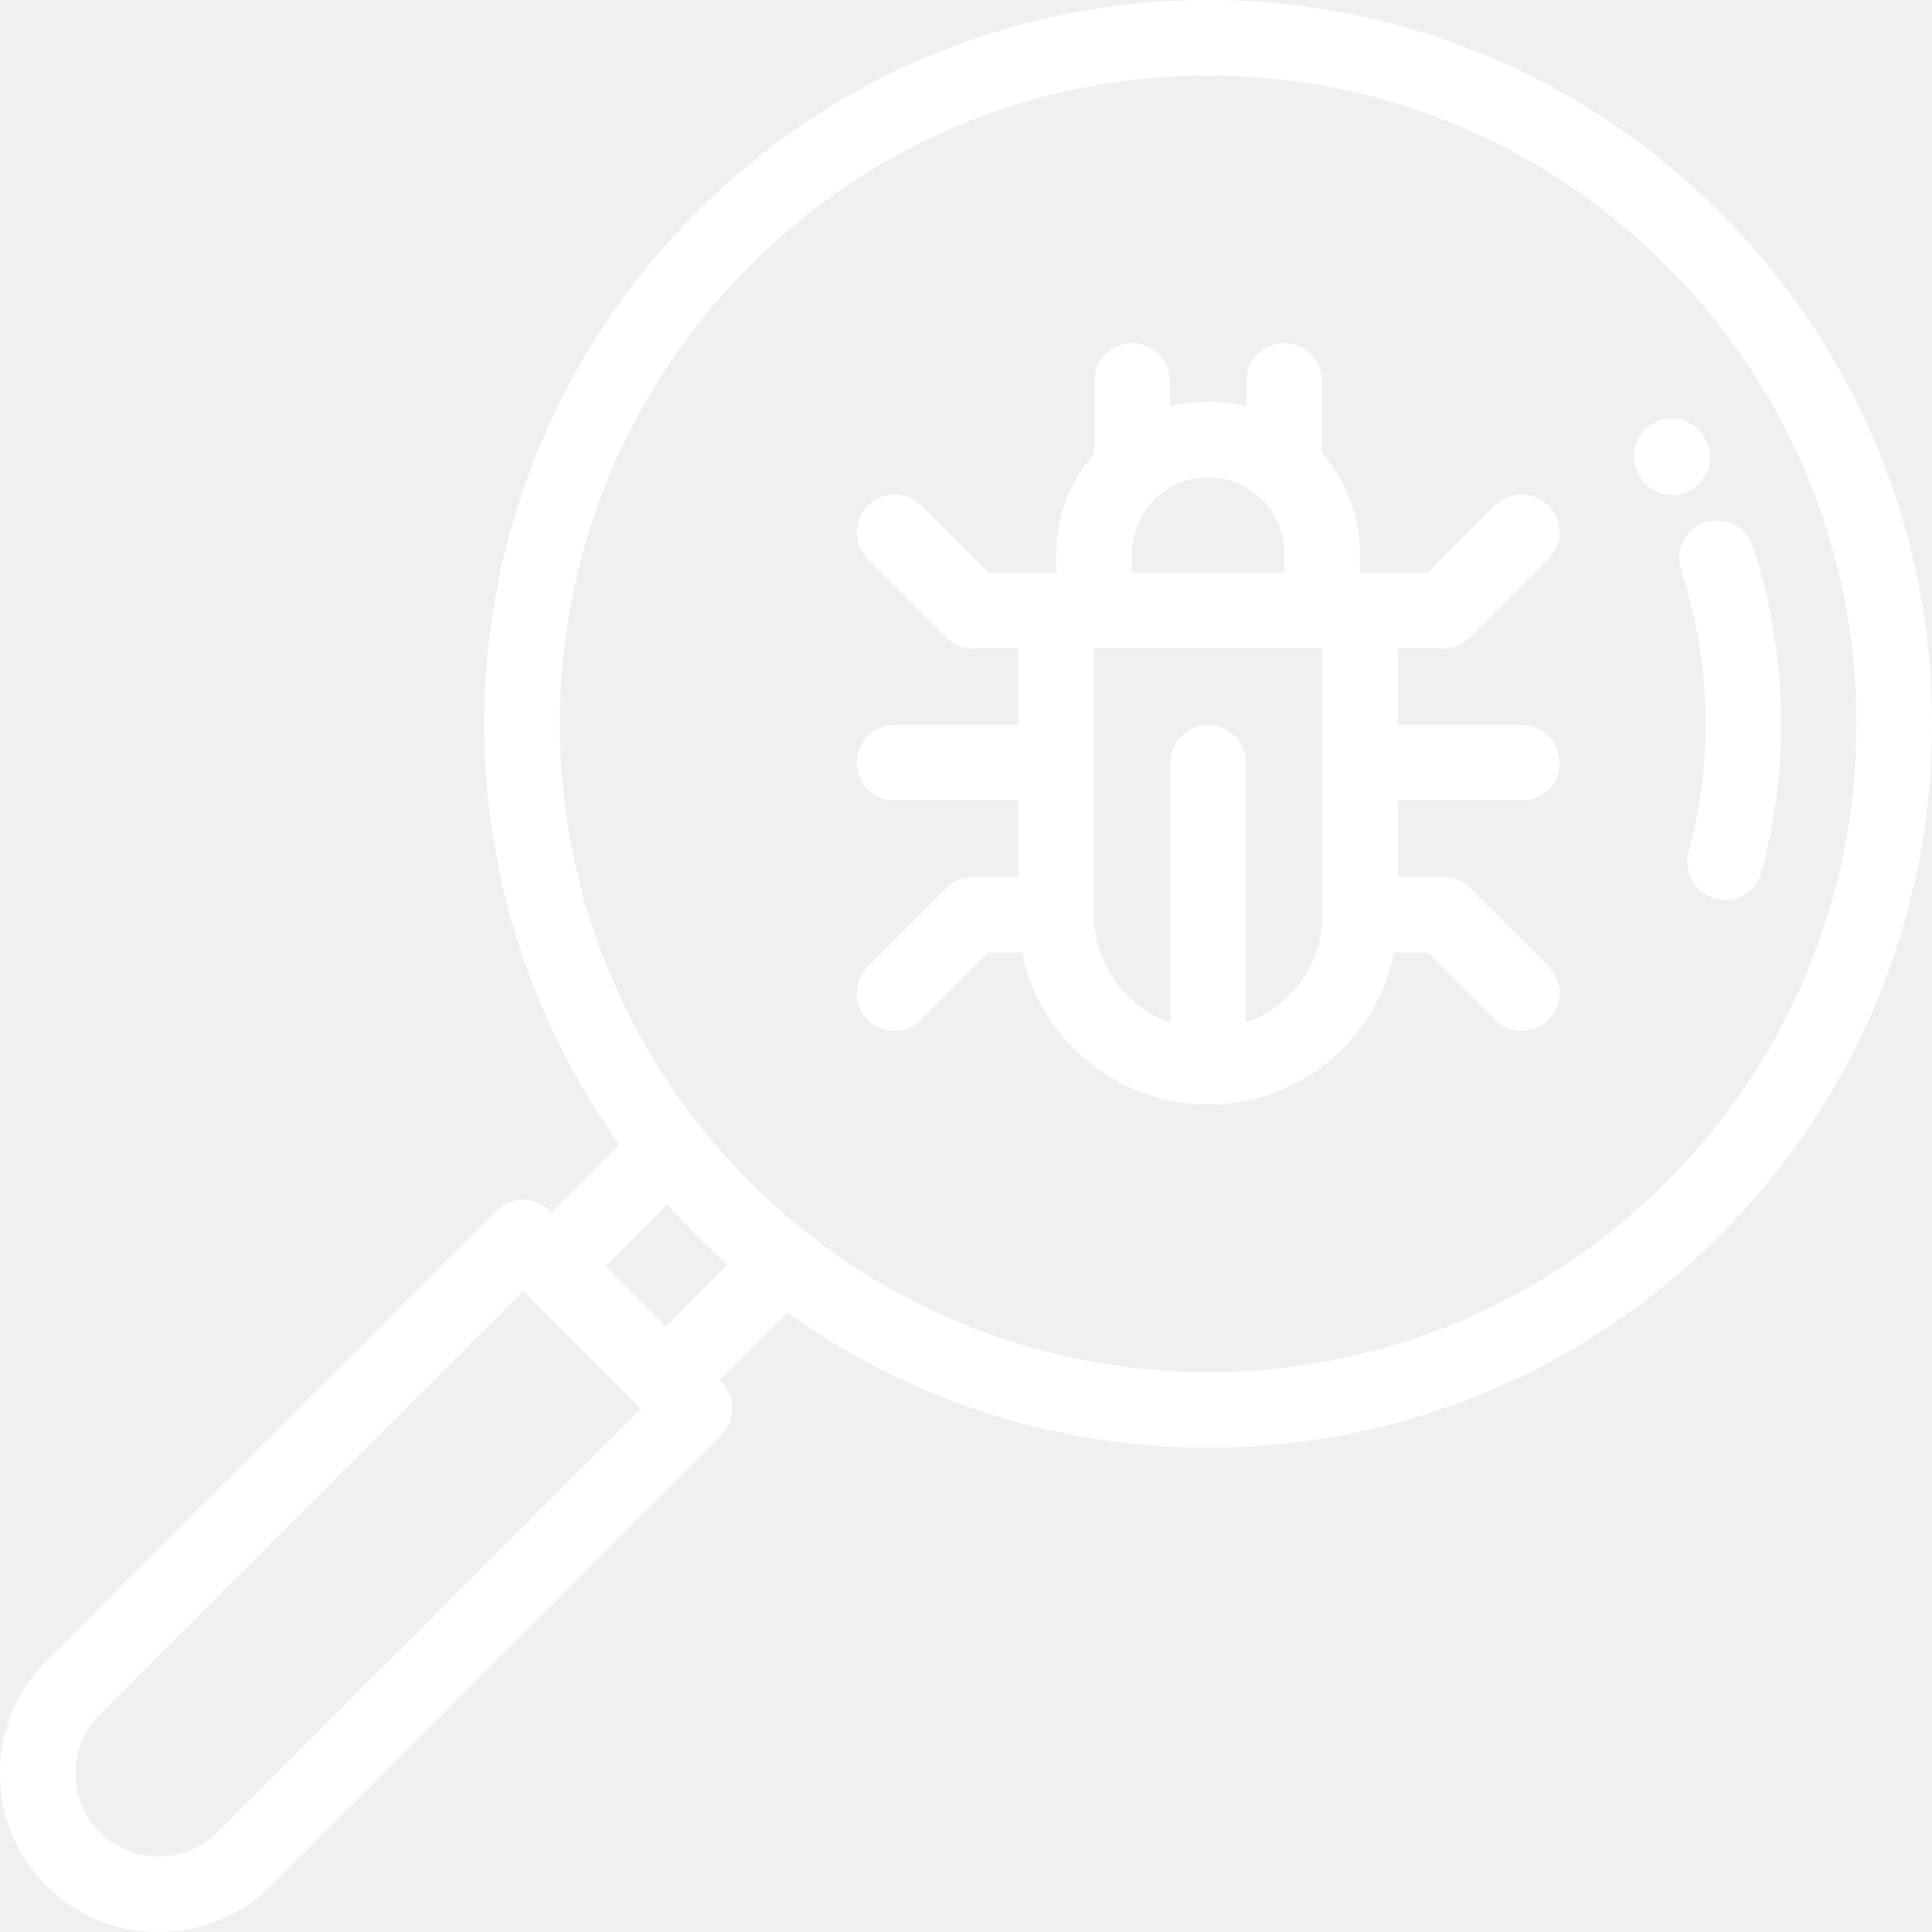
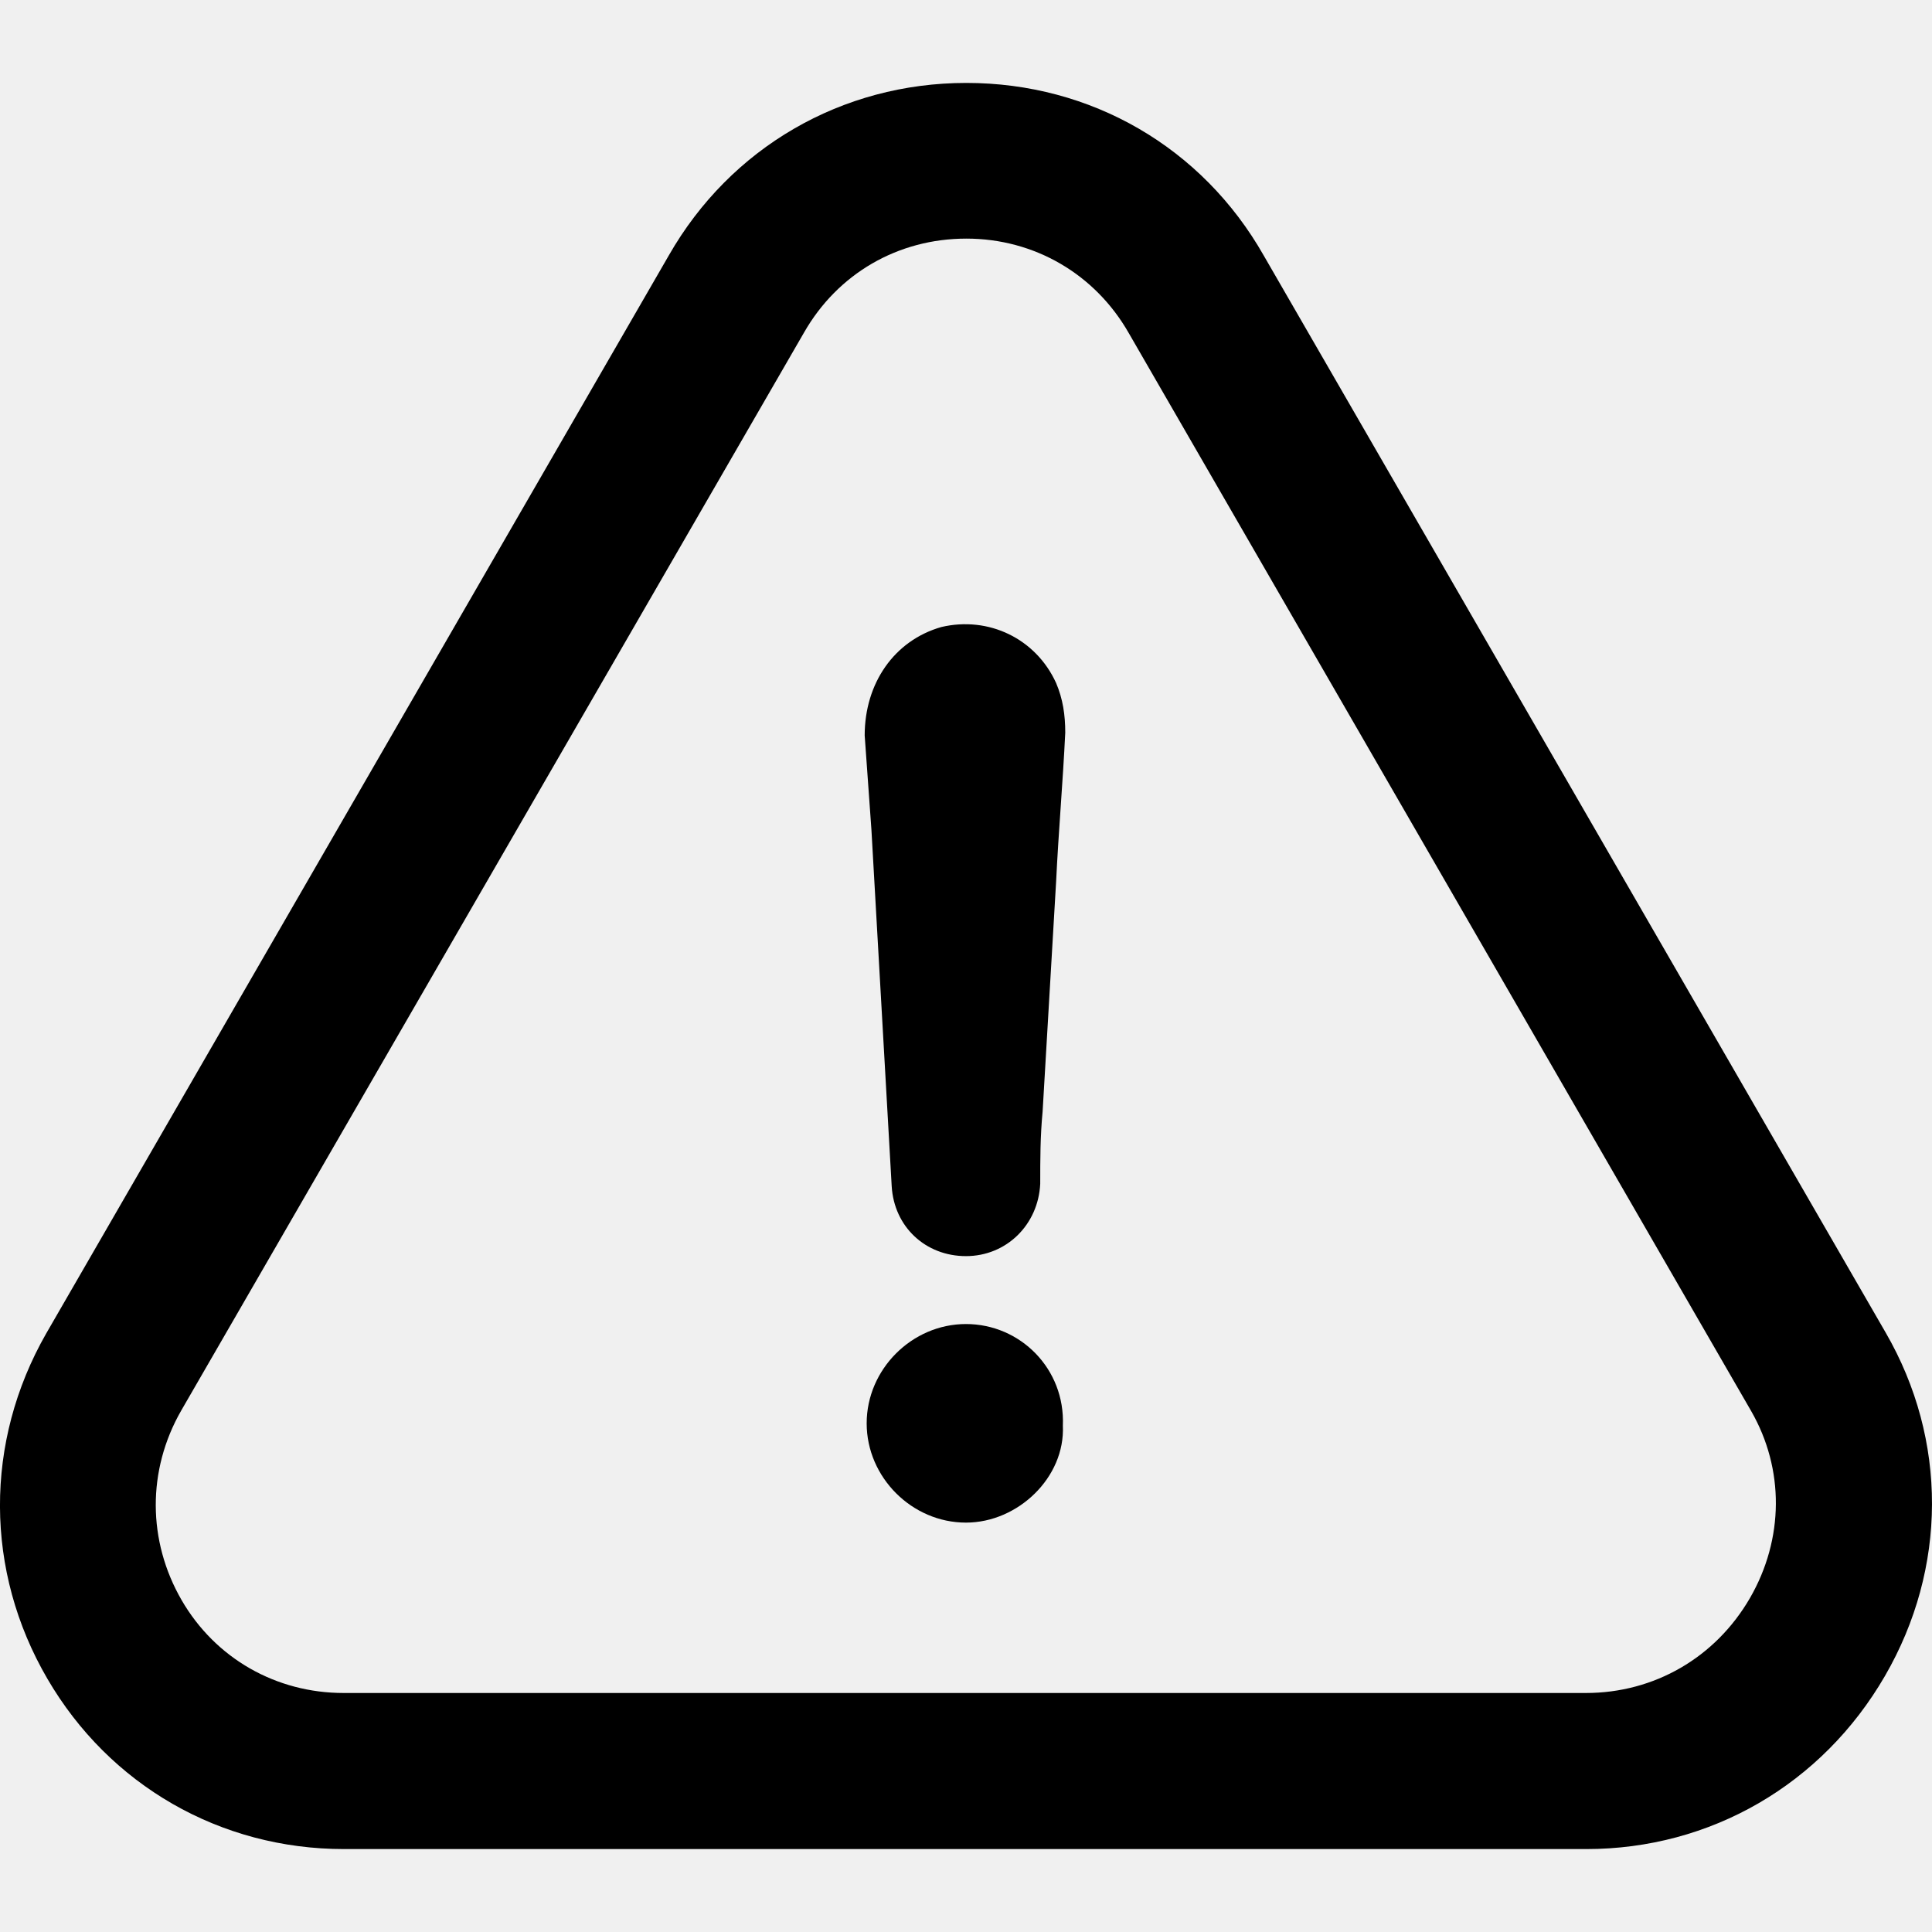
- <svg xmlns="http://www.w3.org/2000/svg" enable-background="new 0 0 512.002 512.002" fill="#ffffff" version="1.1" viewBox="0 0 512 512" xml:space="preserve">
-   <path d="m410.36 256.13-20.78-20.779c-1.875-1.875-4.418-2.929-7.07-2.929h-12.039v-20.298h32.816c5.523 0 10-4.477 10-10s-4.477-10-10-10h-32.816v-20.297h12.039c2.652 0 5.195-1.054 7.07-2.929l20.779-20.78c3.904-3.905 3.904-10.237-2e-3 -14.142-3.904-3.905-10.236-3.905-14.141 1e-3l-17.85 17.851h-17.969v-5.112c0-10.185-3.813-19.49-10.074-26.584v-19.192c0-5.523-4.478-10-10-10-5.523 0-10 4.477-10 10v6.853c-3.244-0.846-6.645-1.299-10.15-1.299-3.504 0-6.904 0.453-10.148 1.299v-6.853c0-5.523-4.477-10-10-10-5.521 0-10 4.477-10 10v19.193c-6.262 7.094-10.074 16.399-10.074 26.584v5.112h-17.969l-17.85-17.851c-3.904-3.905-10.236-3.906-14.141-1e-3 -3.906 3.905-3.906 10.237-2e-3 14.142l20.779 20.78c1.875 1.876 4.418 2.929 7.07 2.929h12.039v20.297h-32.817c-5.523 0-10 4.477-10 10s4.477 10 10 10h32.817v20.298h-12.039c-2.652 0-5.195 1.054-7.07 2.929l-20.779 20.778c-3.904 3.905-3.904 10.237 0 14.143 1.953 1.953 4.512 2.929 7.072 2.929 2.559 0 5.117-0.976 7.07-2.929l17.85-17.85h8.898c4.65 22.96 24.986 40.297 49.297 40.297 24.31 0 44.645-17.338 49.295-40.297h8.897l17.85 17.85c1.953 1.953 4.512 2.929 7.07 2.929 2.561 0 5.119-0.976 7.072-2.929 3.904-3.905 3.904-10.237 0-14.143zm-90.186-129.64c11.15 0 20.223 9.072 20.223 20.223v5.112h-40.447v-5.112h-1e-3c0-11.151 9.072-20.223 20.225-20.223zm30.296 115.93c1e-3 13.202-8.49 24.453-20.296 28.594v-68.892c0-5.523-4.477-10-10-10-5.521 0-10 4.477-10 10v68.892c-11.805-4.141-20.297-15.391-20.297-28.594v-70.595h60.593v70.595z" />
-   <path d="m320.17 0c-105.77 0-191.83 86.055-191.83 191.83 0 41.579 13.303 80.106 35.869 111.56l-17.99 17.991-0.492-0.491c-1.875-1.875-4.418-2.929-7.07-2.929s-5.197 1.054-7.072 2.929l-119.3 119.3c-7.924 7.924-12.289 18.492-12.289 29.759-2e-3 11.268 4.363 21.836 12.289 29.761 7.924 7.925 18.492 12.289 29.76 12.289s21.836-4.364 29.76-12.289l119.3-119.3c3.906-3.905 3.906-10.236 0-14.142l-0.492-0.493 17.99-17.992c31.457 22.567 69.986 35.871 111.57 35.871 105.77 0 191.83-86.053 191.83-191.83 0-105.78-86.055-191.83-191.83-191.83zm-262.51 485.57c-4.146 4.147-9.693 6.431-15.617 6.431s-11.471-2.284-15.621-6.434c-4.146-4.145-6.43-9.691-6.428-15.615 0-5.925 2.283-11.471 6.432-15.618l112.23-112.23 0.451 0.452c0.014 0.013 0.025 0.028 0.037 0.041l30.254 30.251 0.492 0.493-112.23 112.23zm118.81-133.94-0.252-0.253-15.857-15.857 16.42-16.419c5.049 5.682 10.428 11.061 16.109 16.11l-16.42 16.419zm143.7 12.022c-94.746 0-171.83-77.081-171.83-171.83 0-94.748 77.082-171.83 171.83-171.83s171.83 77.082 171.83 171.83c0 94.745-77.082 171.83-171.83 171.83z" />
-   <path d="m464.55 144.86c-1.709-5.252-7.353-8.122-12.603-6.416-5.252 1.709-8.123 7.351-6.416 12.603 7.91 24.31 8.592 50.209 1.975 74.9-1.43 5.335 1.736 10.818 7.07 12.248 0.867 0.232 1.738 0.343 2.596 0.343 4.414 0 8.455-2.946 9.652-7.413 7.62-28.437 6.835-58.267-2.274-86.265z" />
-   <path d="m451.84 116.24-0.174-0.308c-2.752-4.789-8.863-6.443-13.652-3.691-4.789 2.75-6.441 8.863-3.691 13.652l0.152 0.27c1.846 3.23 5.221 5.04 8.691 5.04 1.684 0 3.389-0.425 4.953-1.319 4.795-2.741 6.461-8.849 3.721-13.644z" />
+ <svg xmlns="http://www.w3.org/2000/svg" enable-background="new 0 0 486.463 486.463" version="1.1" viewBox="0 0 486.46 486.46" xml:space="preserve">
+   <path d="m243.22 333.38c-13.6 0-25 11.4-25 25s11.4 25 25 25c13.1 0 25-11.4 24.4-24.4 0.6-14.3-10.7-25.6-24.4-25.6z" />
+   <path d="m474.62 421.98c15.7-27.1 15.8-59.4 0.2-86.4l-156.6-271.2c-15.5-27.3-43.5-43.5-74.9-43.5s-59.4 16.3-74.9 43.4l-156.8 271.5c-15.6 27.3-15.5 59.8 0.3 86.9 15.6 26.8 43.5 42.9 74.7 42.9h312.8c31.3 0 59.4-16.3 75.2-43.6zm-34-19.6c-8.7 15-24.1 23.9-41.3 23.9h-312.8c-17 0-32.3-8.7-40.8-23.4-8.6-14.9-8.7-32.7-0.1-47.7l156.8-271.4c8.5-14.9 23.7-23.7 40.9-23.7 17.1 0 32.4 8.9 40.9 23.8l156.7 271.4c8.4 14.6 8.3 32.2-0.3 47.1z" />
+   <path d="m237.02 157.88c-11.9 3.4-19.3 14.2-19.3 27.3 0.6 7.9 1.1 15.9 1.7 23.8 1.7 30.1 3.4 59.6 5.1 89.7 0.6 10.2 8.5 17.6 18.7 17.6s18.2-7.9 18.7-18.2c0-6.2 0-11.9 0.6-18.2 1.1-19.3 2.3-38.6 3.4-57.9 0.6-12.5 1.7-25 2.3-37.5 0-4.5-0.6-8.5-2.3-12.5-5.1-11.2-17-16.9-28.9-14.1z" />
</svg>
